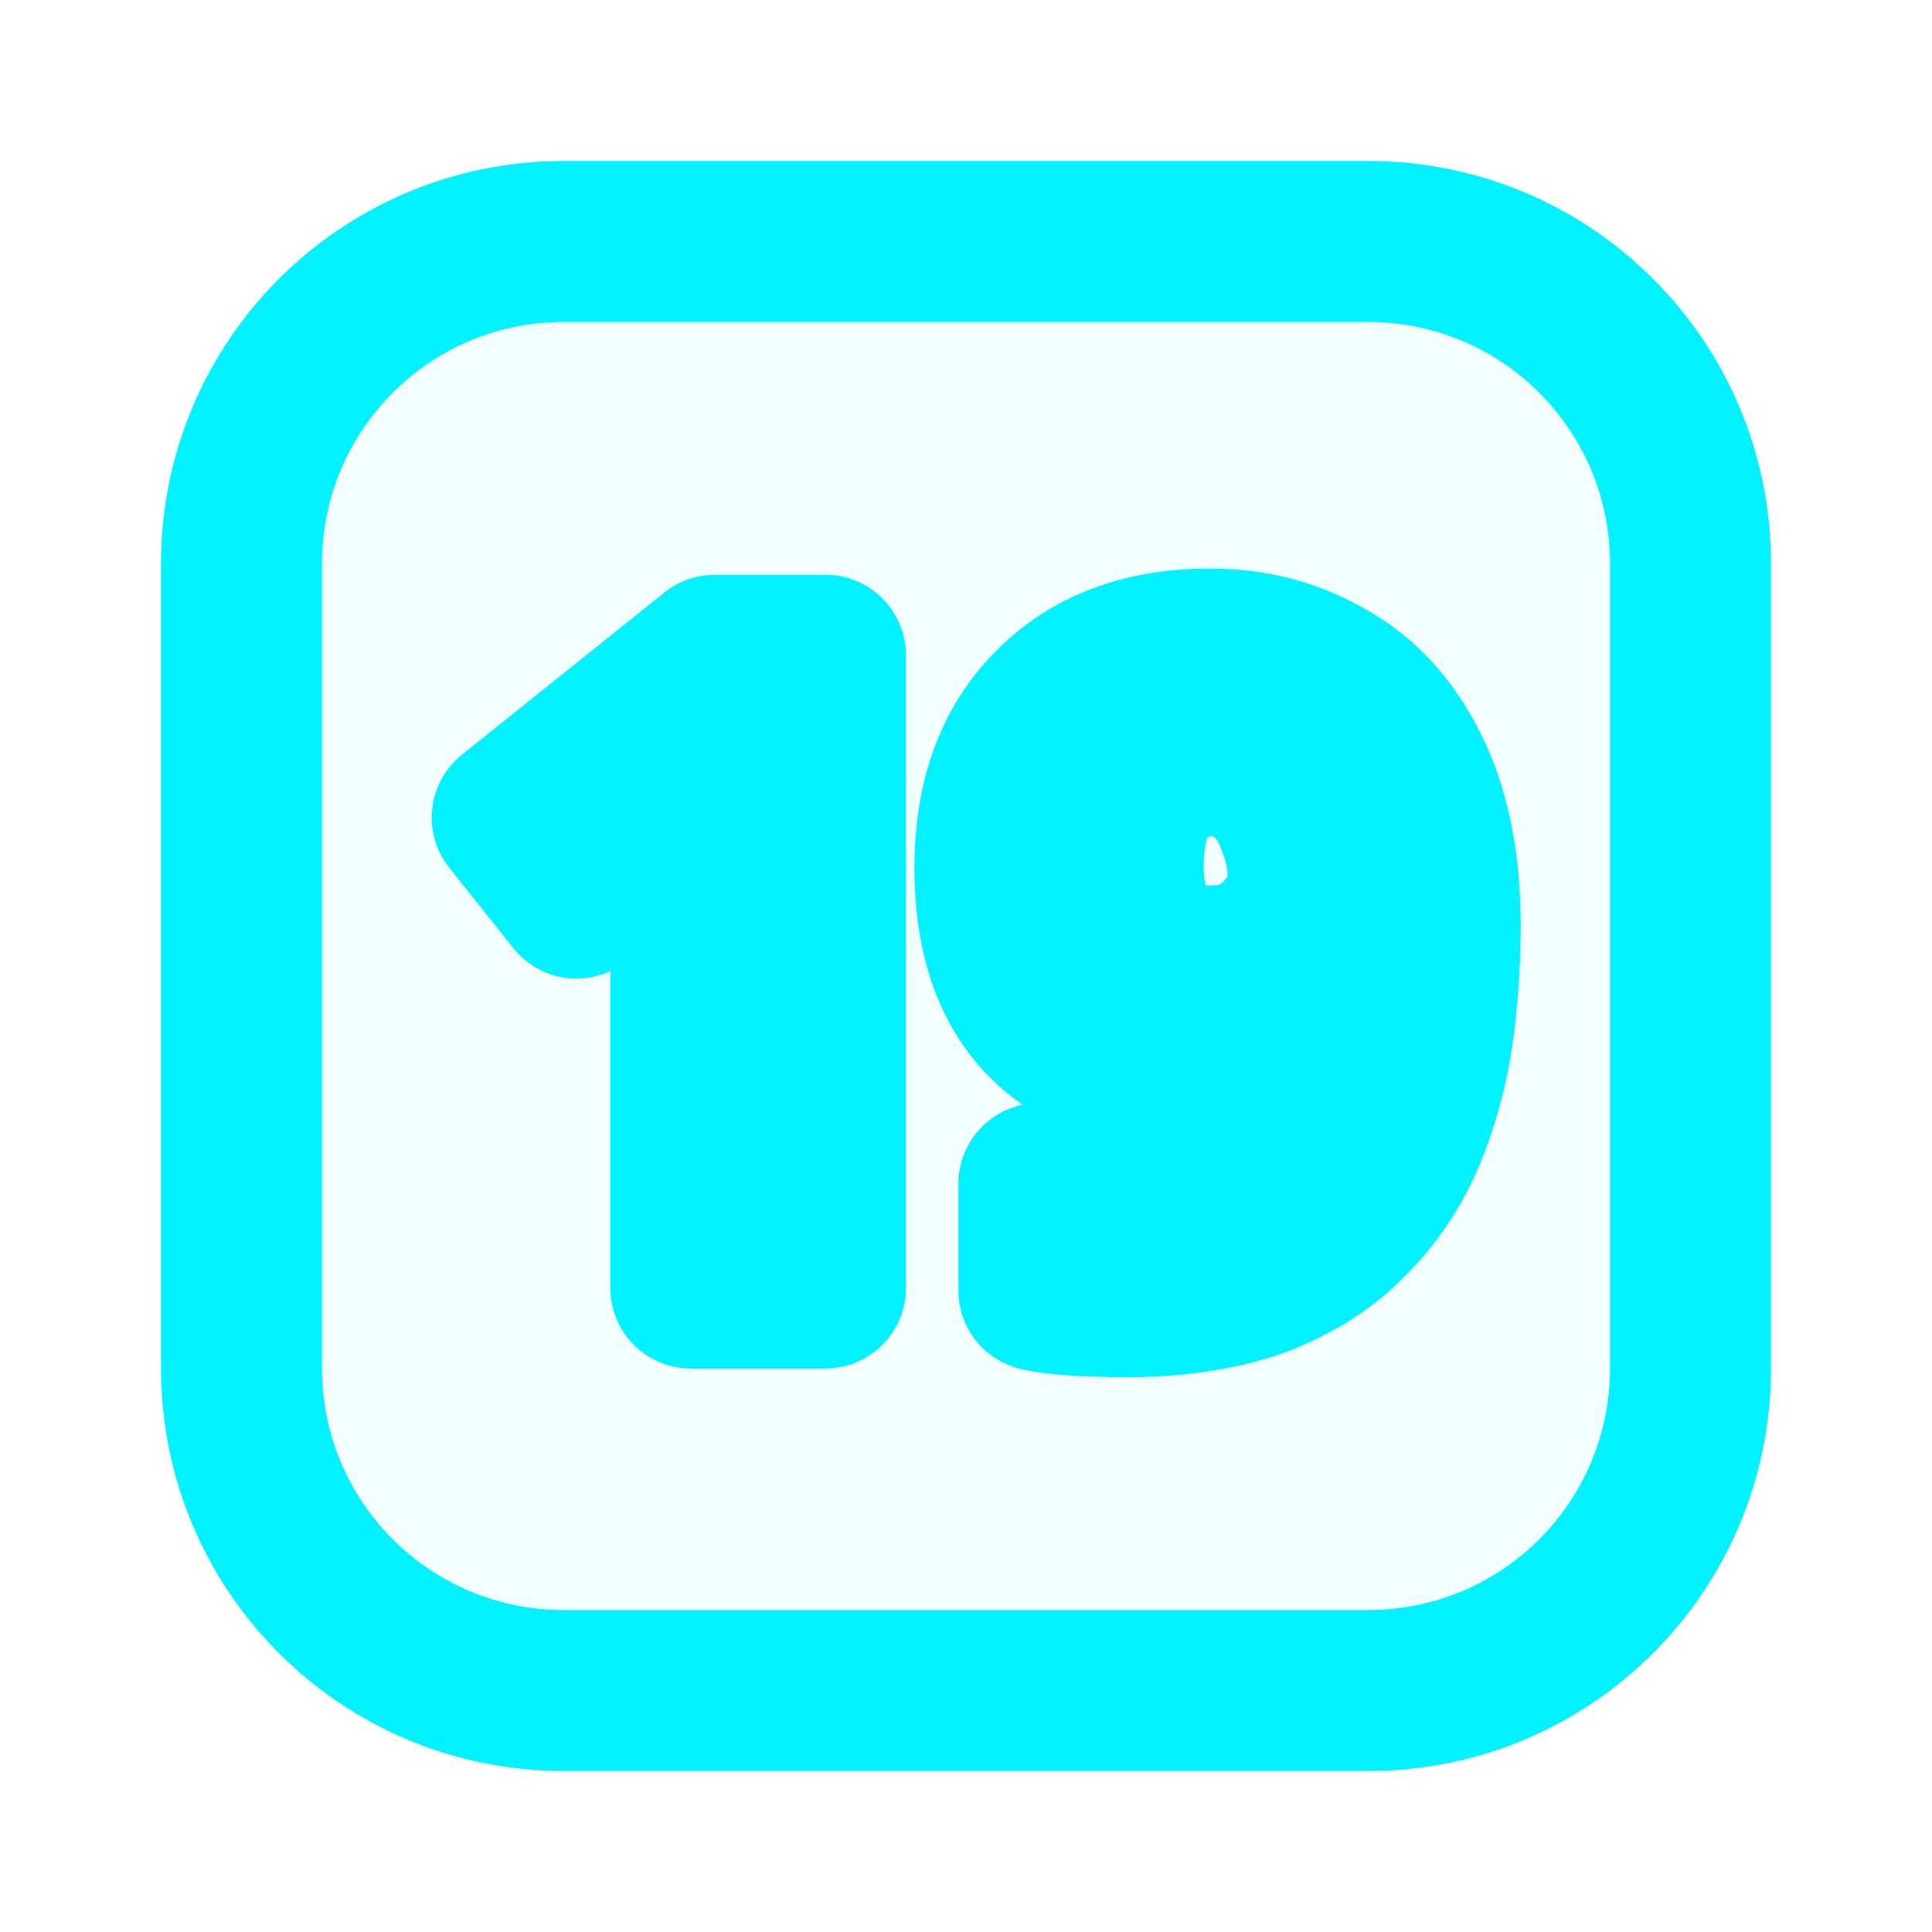
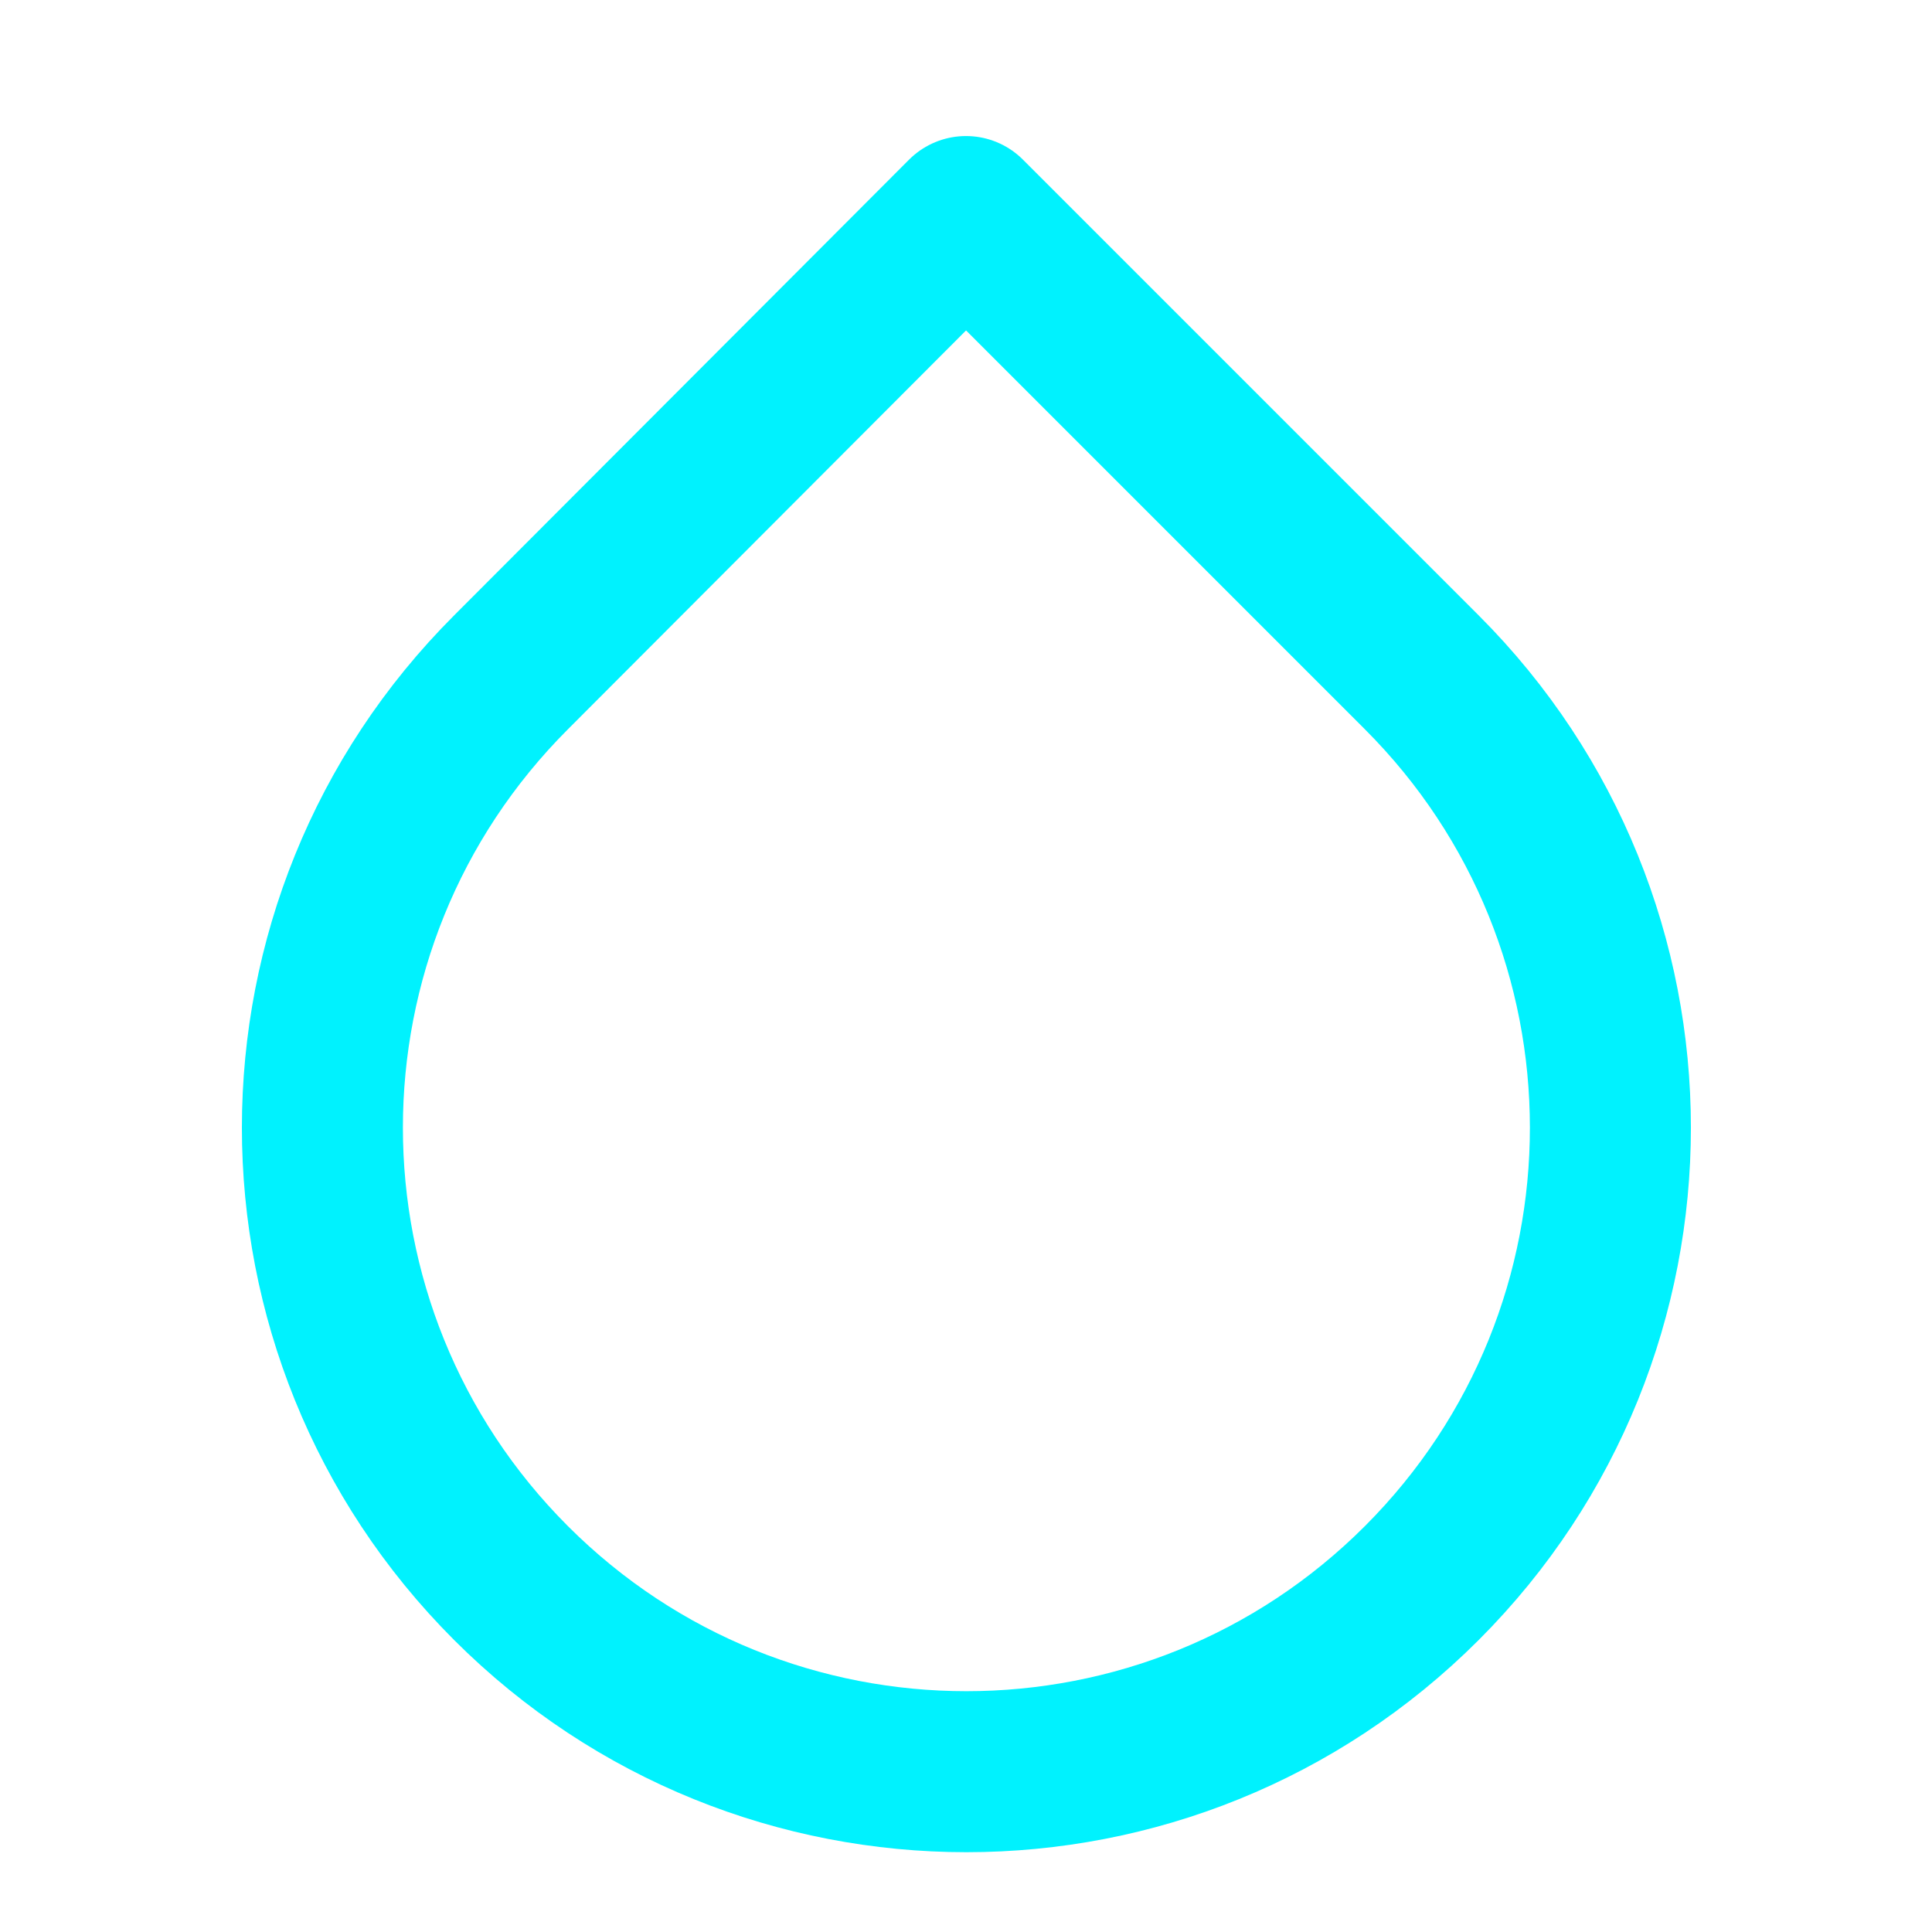
- <svg xmlns="http://www.w3.org/2000/svg" width="64" height="64" viewBox="0 0 24 24" fill="none" stroke="#00f2fe" stroke-width="2" stroke-linecap="round" stroke-linejoin="round">
-   <rect x="3" y="3" width="18" height="18" rx="4" fill="rgba(0,242,254,0.05)" stroke="#00f2fe" />
-   <text x="12" y="16" font-size="11" font-weight="bold" fill="#00f2fe" text-anchor="middle" font-family="sans-serif">19</text>
+ <svg xmlns="http://www.w3.org/2000/svg" width="24" height="24" viewBox="0 0 24 24" fill="none" stroke="#00f2fe" stroke-width="2" stroke-linecap="round" stroke-linejoin="round">
+   <path d="M12 2.69l5.66 5.66a8 8 0 1 1-11.31 0z" />
</svg>
